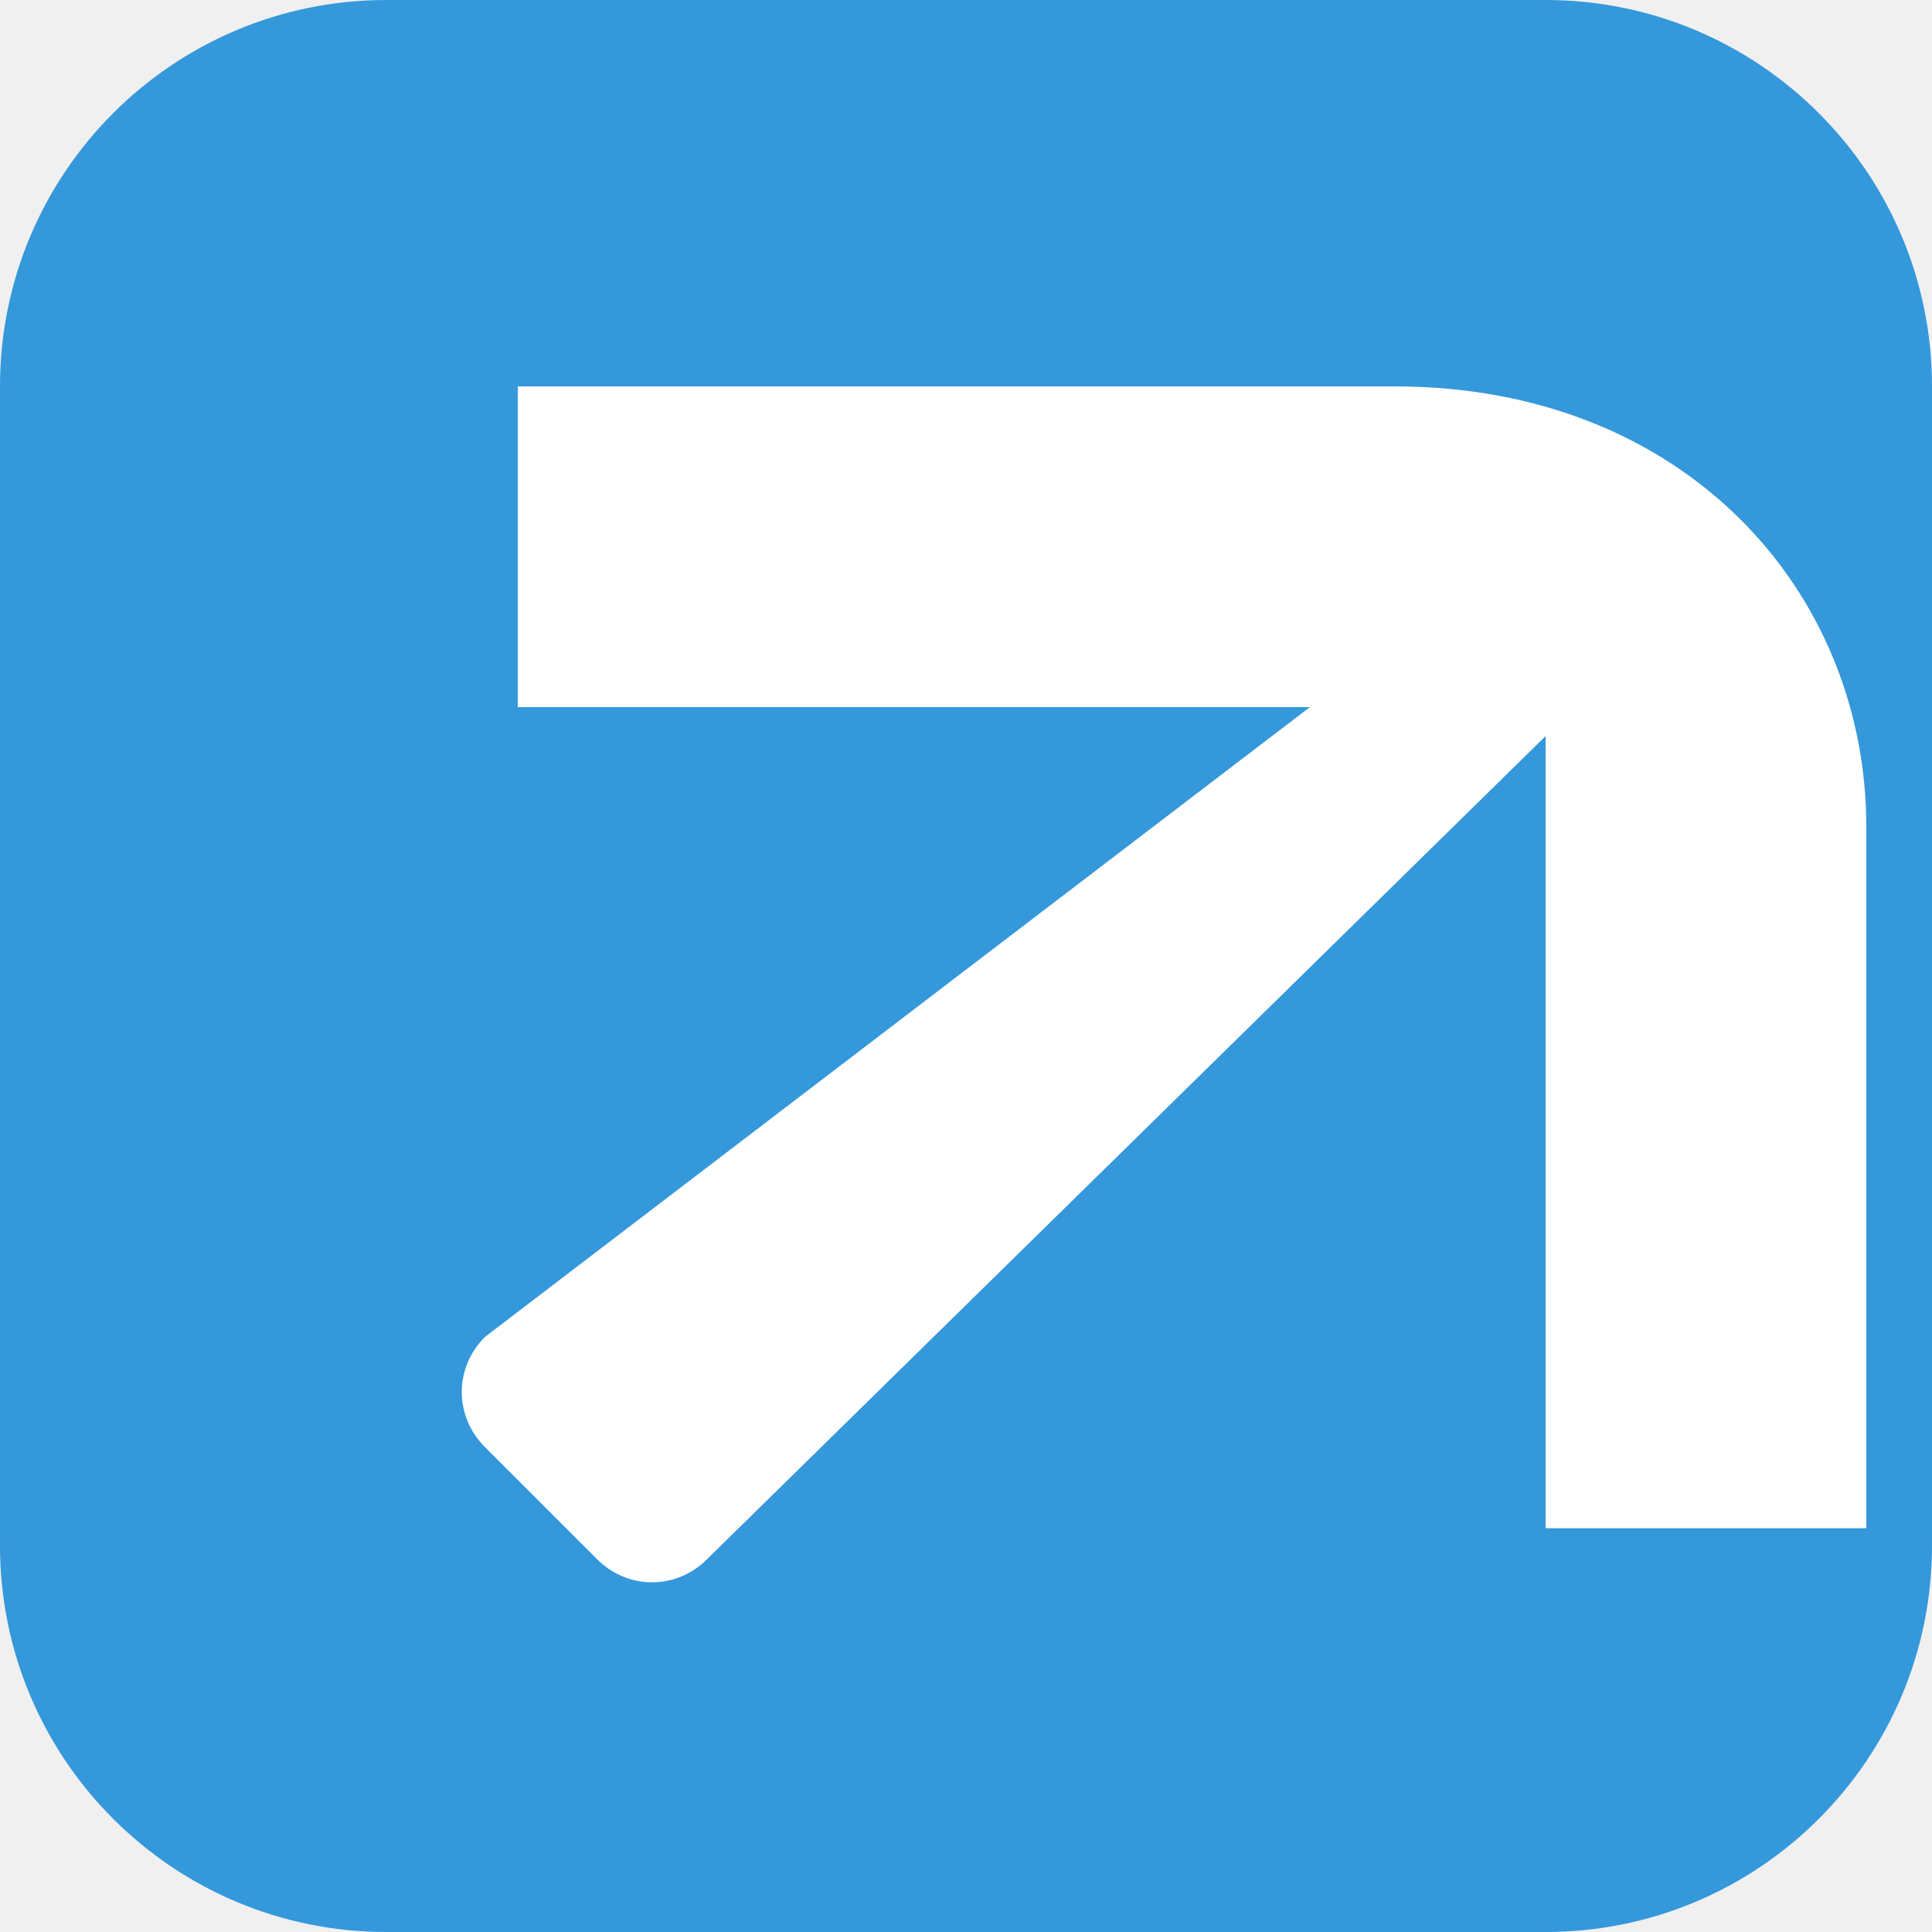
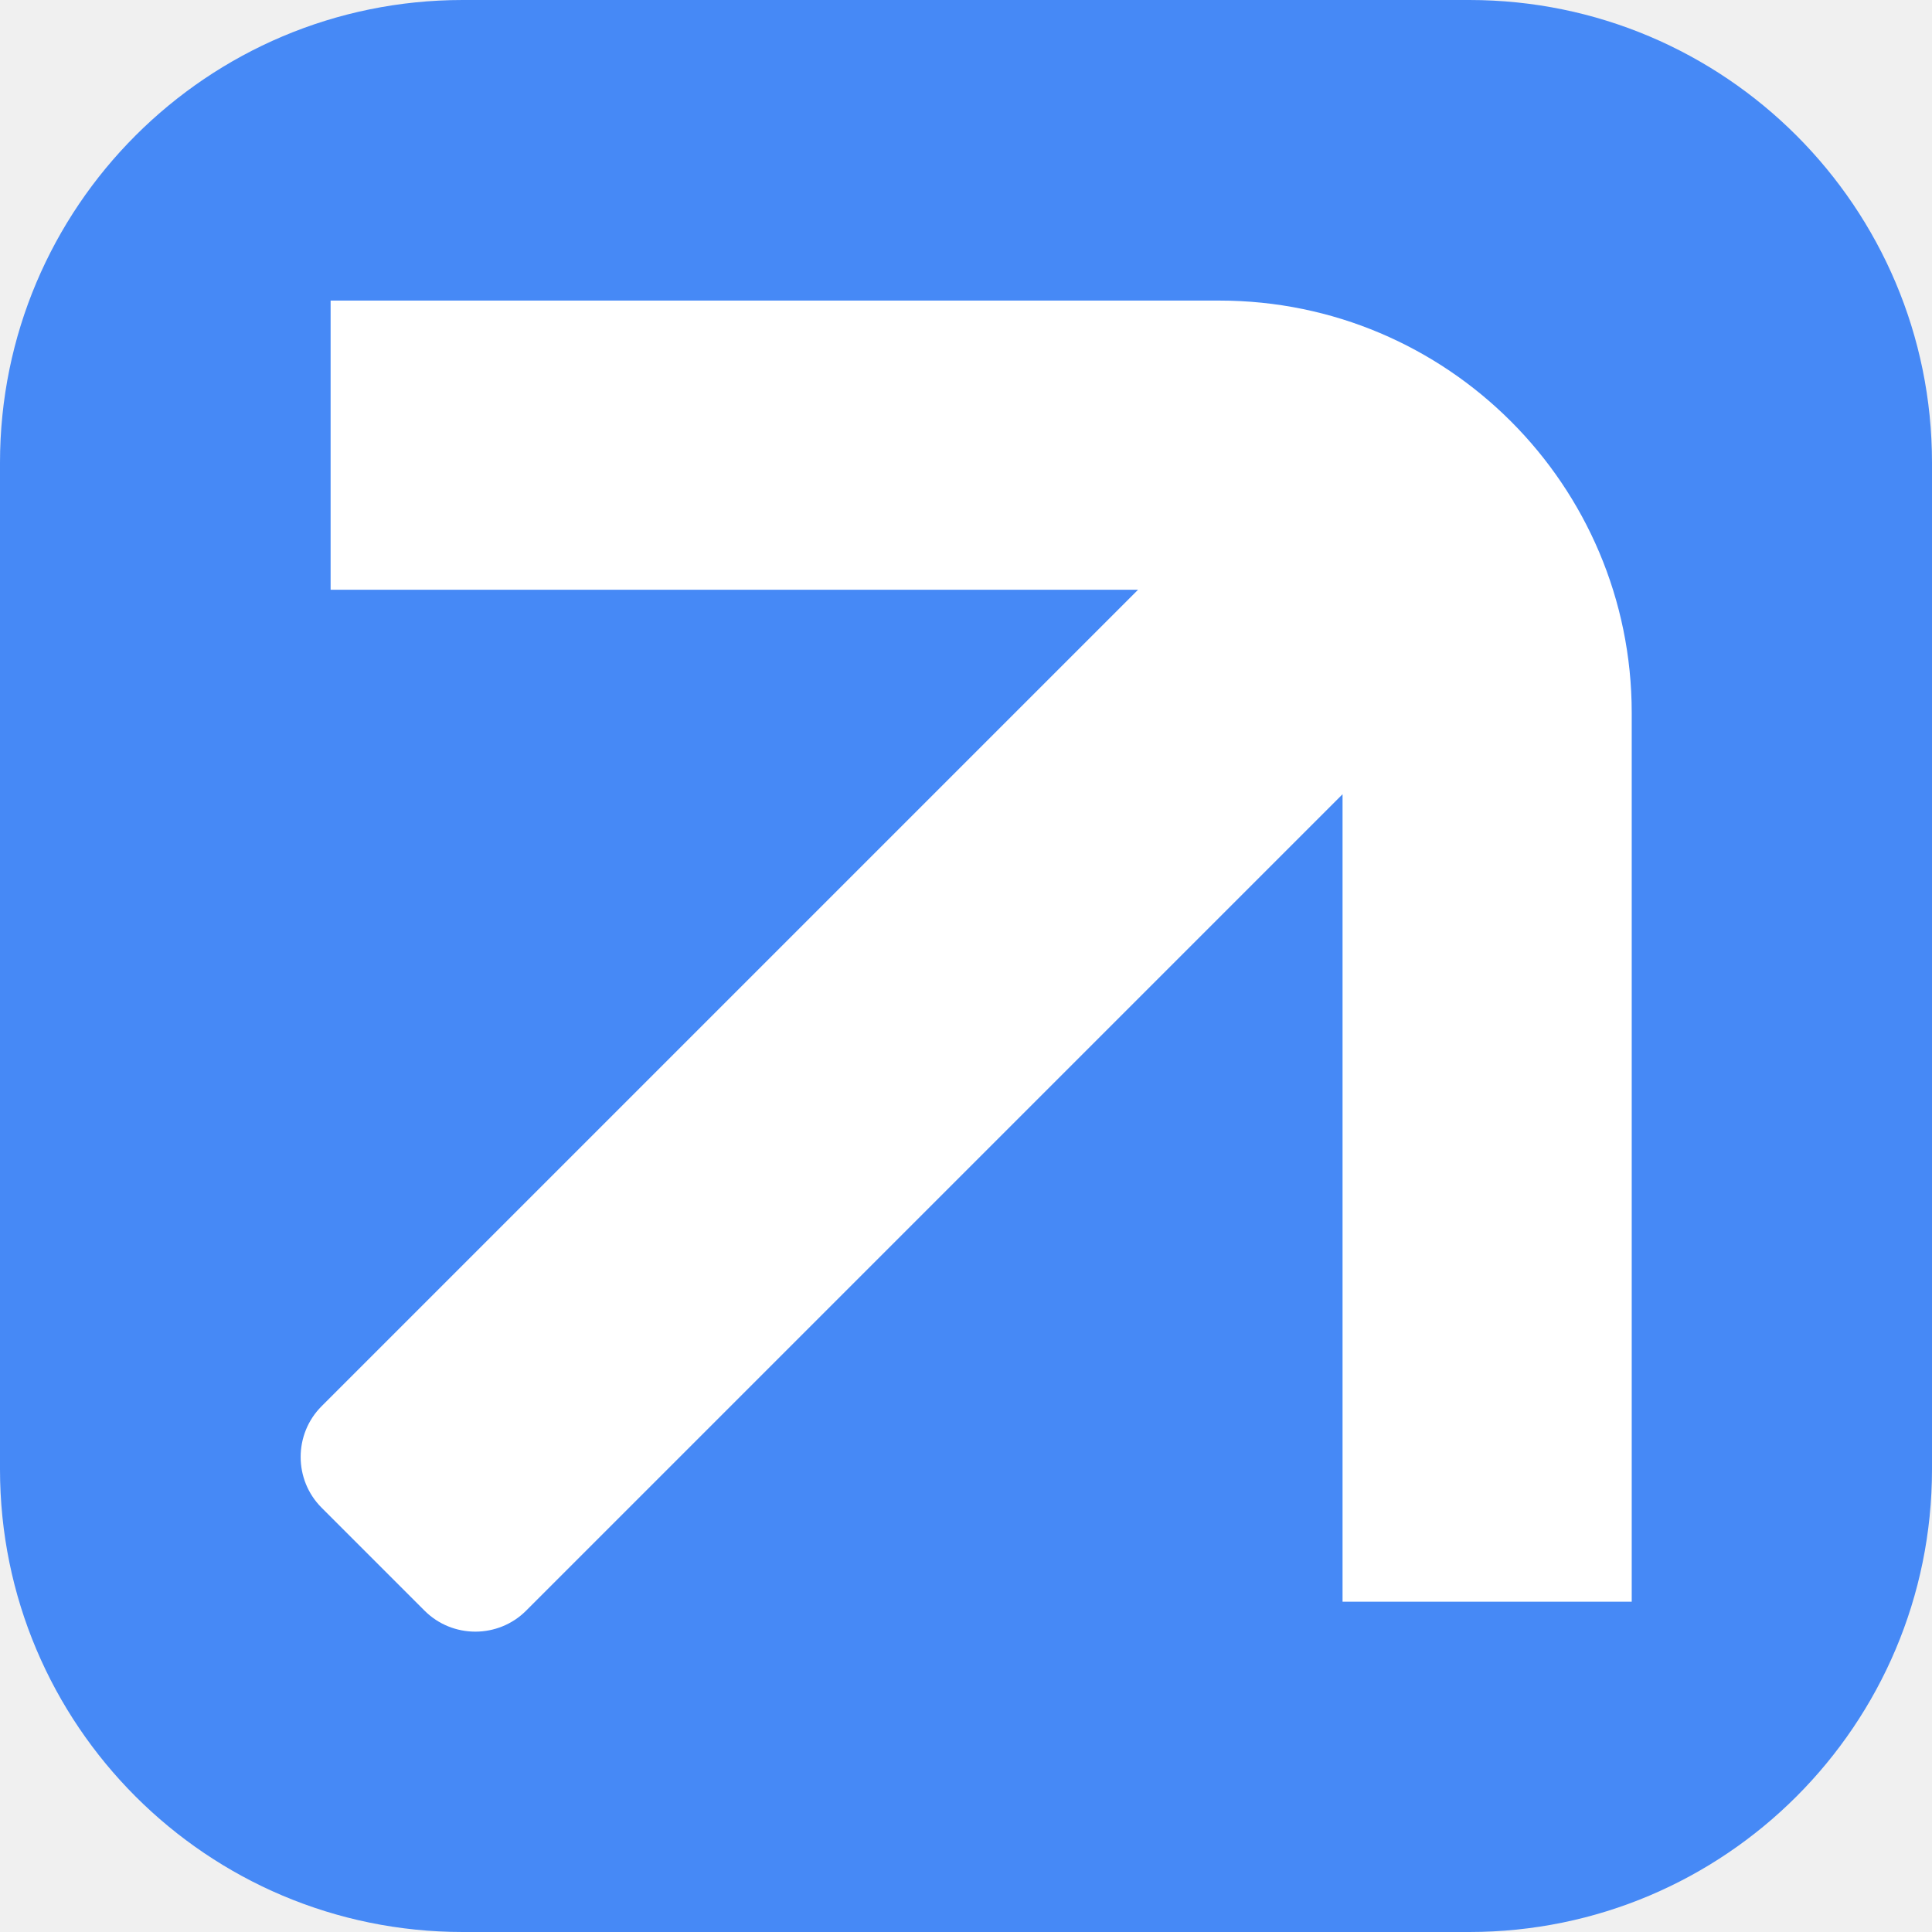
- <svg xmlns="http://www.w3.org/2000/svg" viewBox="0 0 100 100">
-   <rect width="100" height="100" rx="20" fill="#3498db" />
-   <path d="M72.2,20H26.8V36.6h41L25.1,69.2c-1.6,1.6-1.6,4.1,0,5.7l5.8,5.8c1.6,1.6,4.1,1.6,5.7,0L80,38.1v41H96.6V42.8C96.6,30.6,87.2,20,72.2,20Z" fill="white" />
+ <svg xmlns="http://www.w3.org/2000/svg" id="Layer_2" data-name="Layer 2" viewBox="0 0 64.34 64.34">
+   <defs>
+     <style>
+       .cls-1 {
+         fill: #fff;
+       }
+ 
+       .cls-2 {
+         fill: #4689f6;
+       }
+     </style>
+   </defs>
+   <g id="Layer_1-2" data-name="Layer 1">
+     <rect class="cls-2" width="64.34" height="64.34" rx="15.41" ry="15.41" />
+     <g id="uuid-43a4ee44-3e49-4e0f-9a87-6975e24dd965" data-name="Layer 1-2">
+       <path class="cls-1" d="M40.61,10.01H11.01v9.63h26.89l-27.19,27.19c-.93.93-.93,2.45,0,3.38l3.43,3.43c.93.93,2.45.93,3.38,0l27.19-27.19v26.89h9.63v-29.6c0-7.58-6.15-13.73-13.73-13.73Z" />
+     </g>
+   </g>
</svg>
